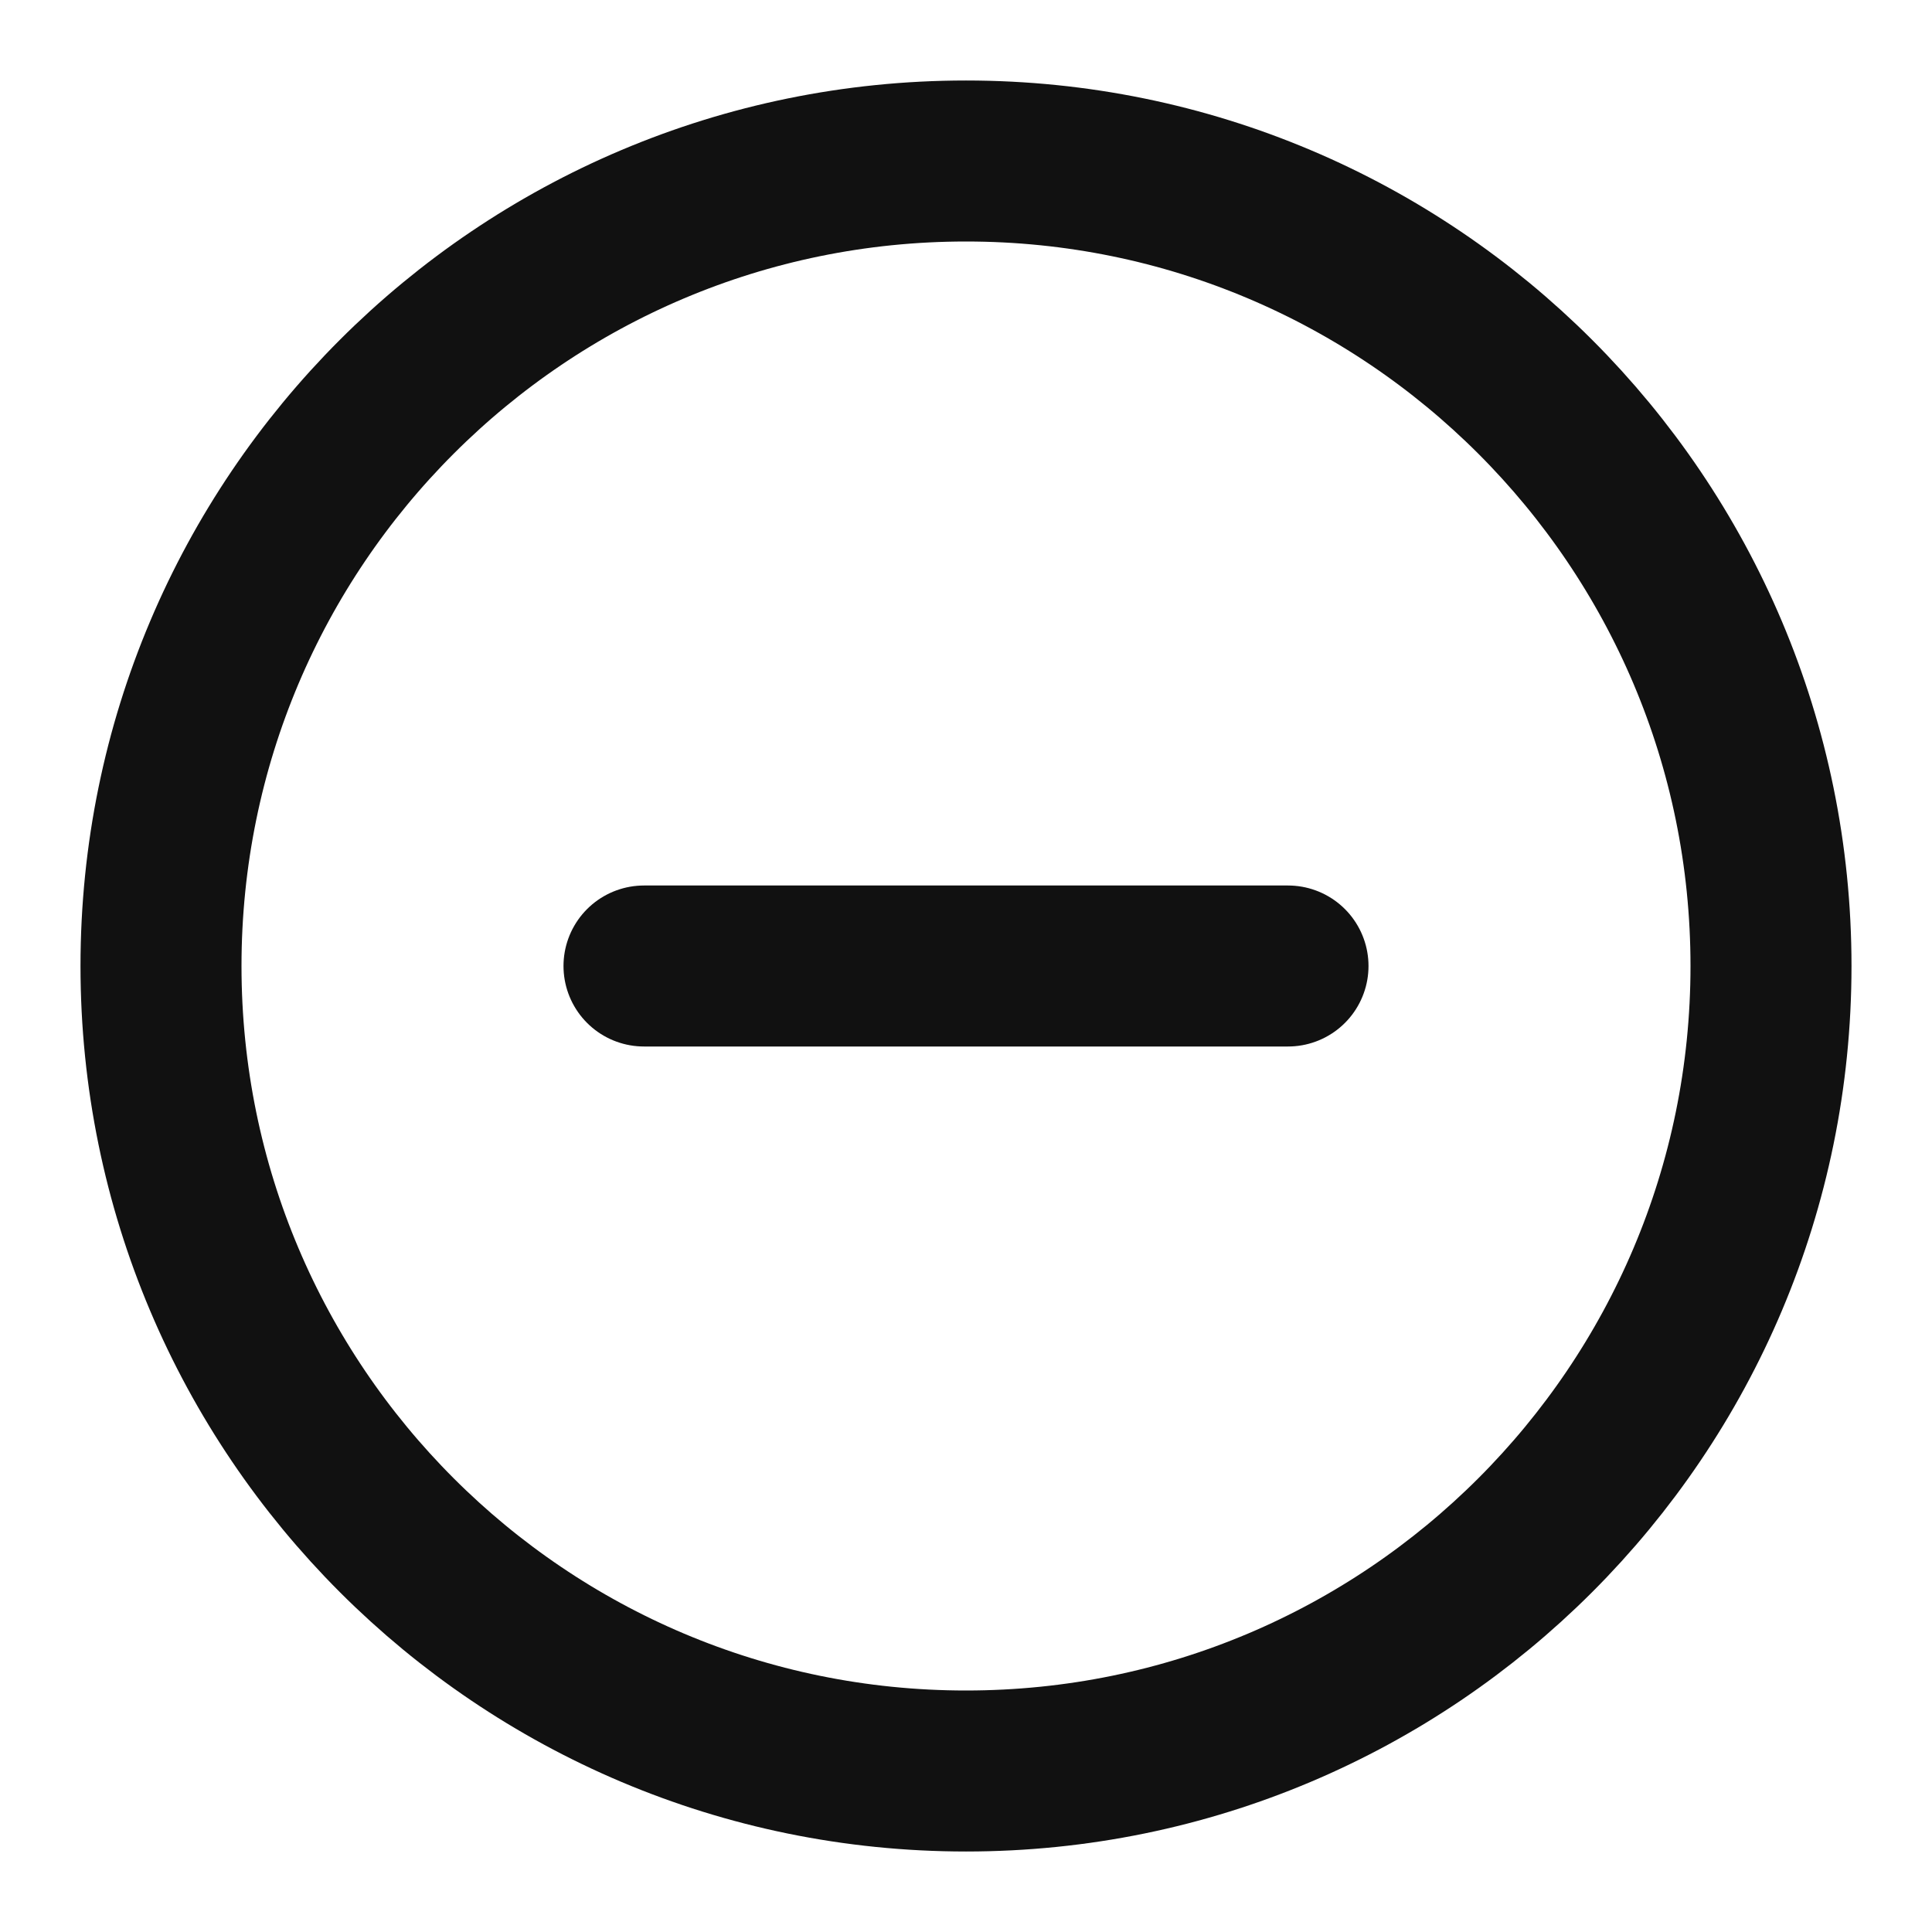
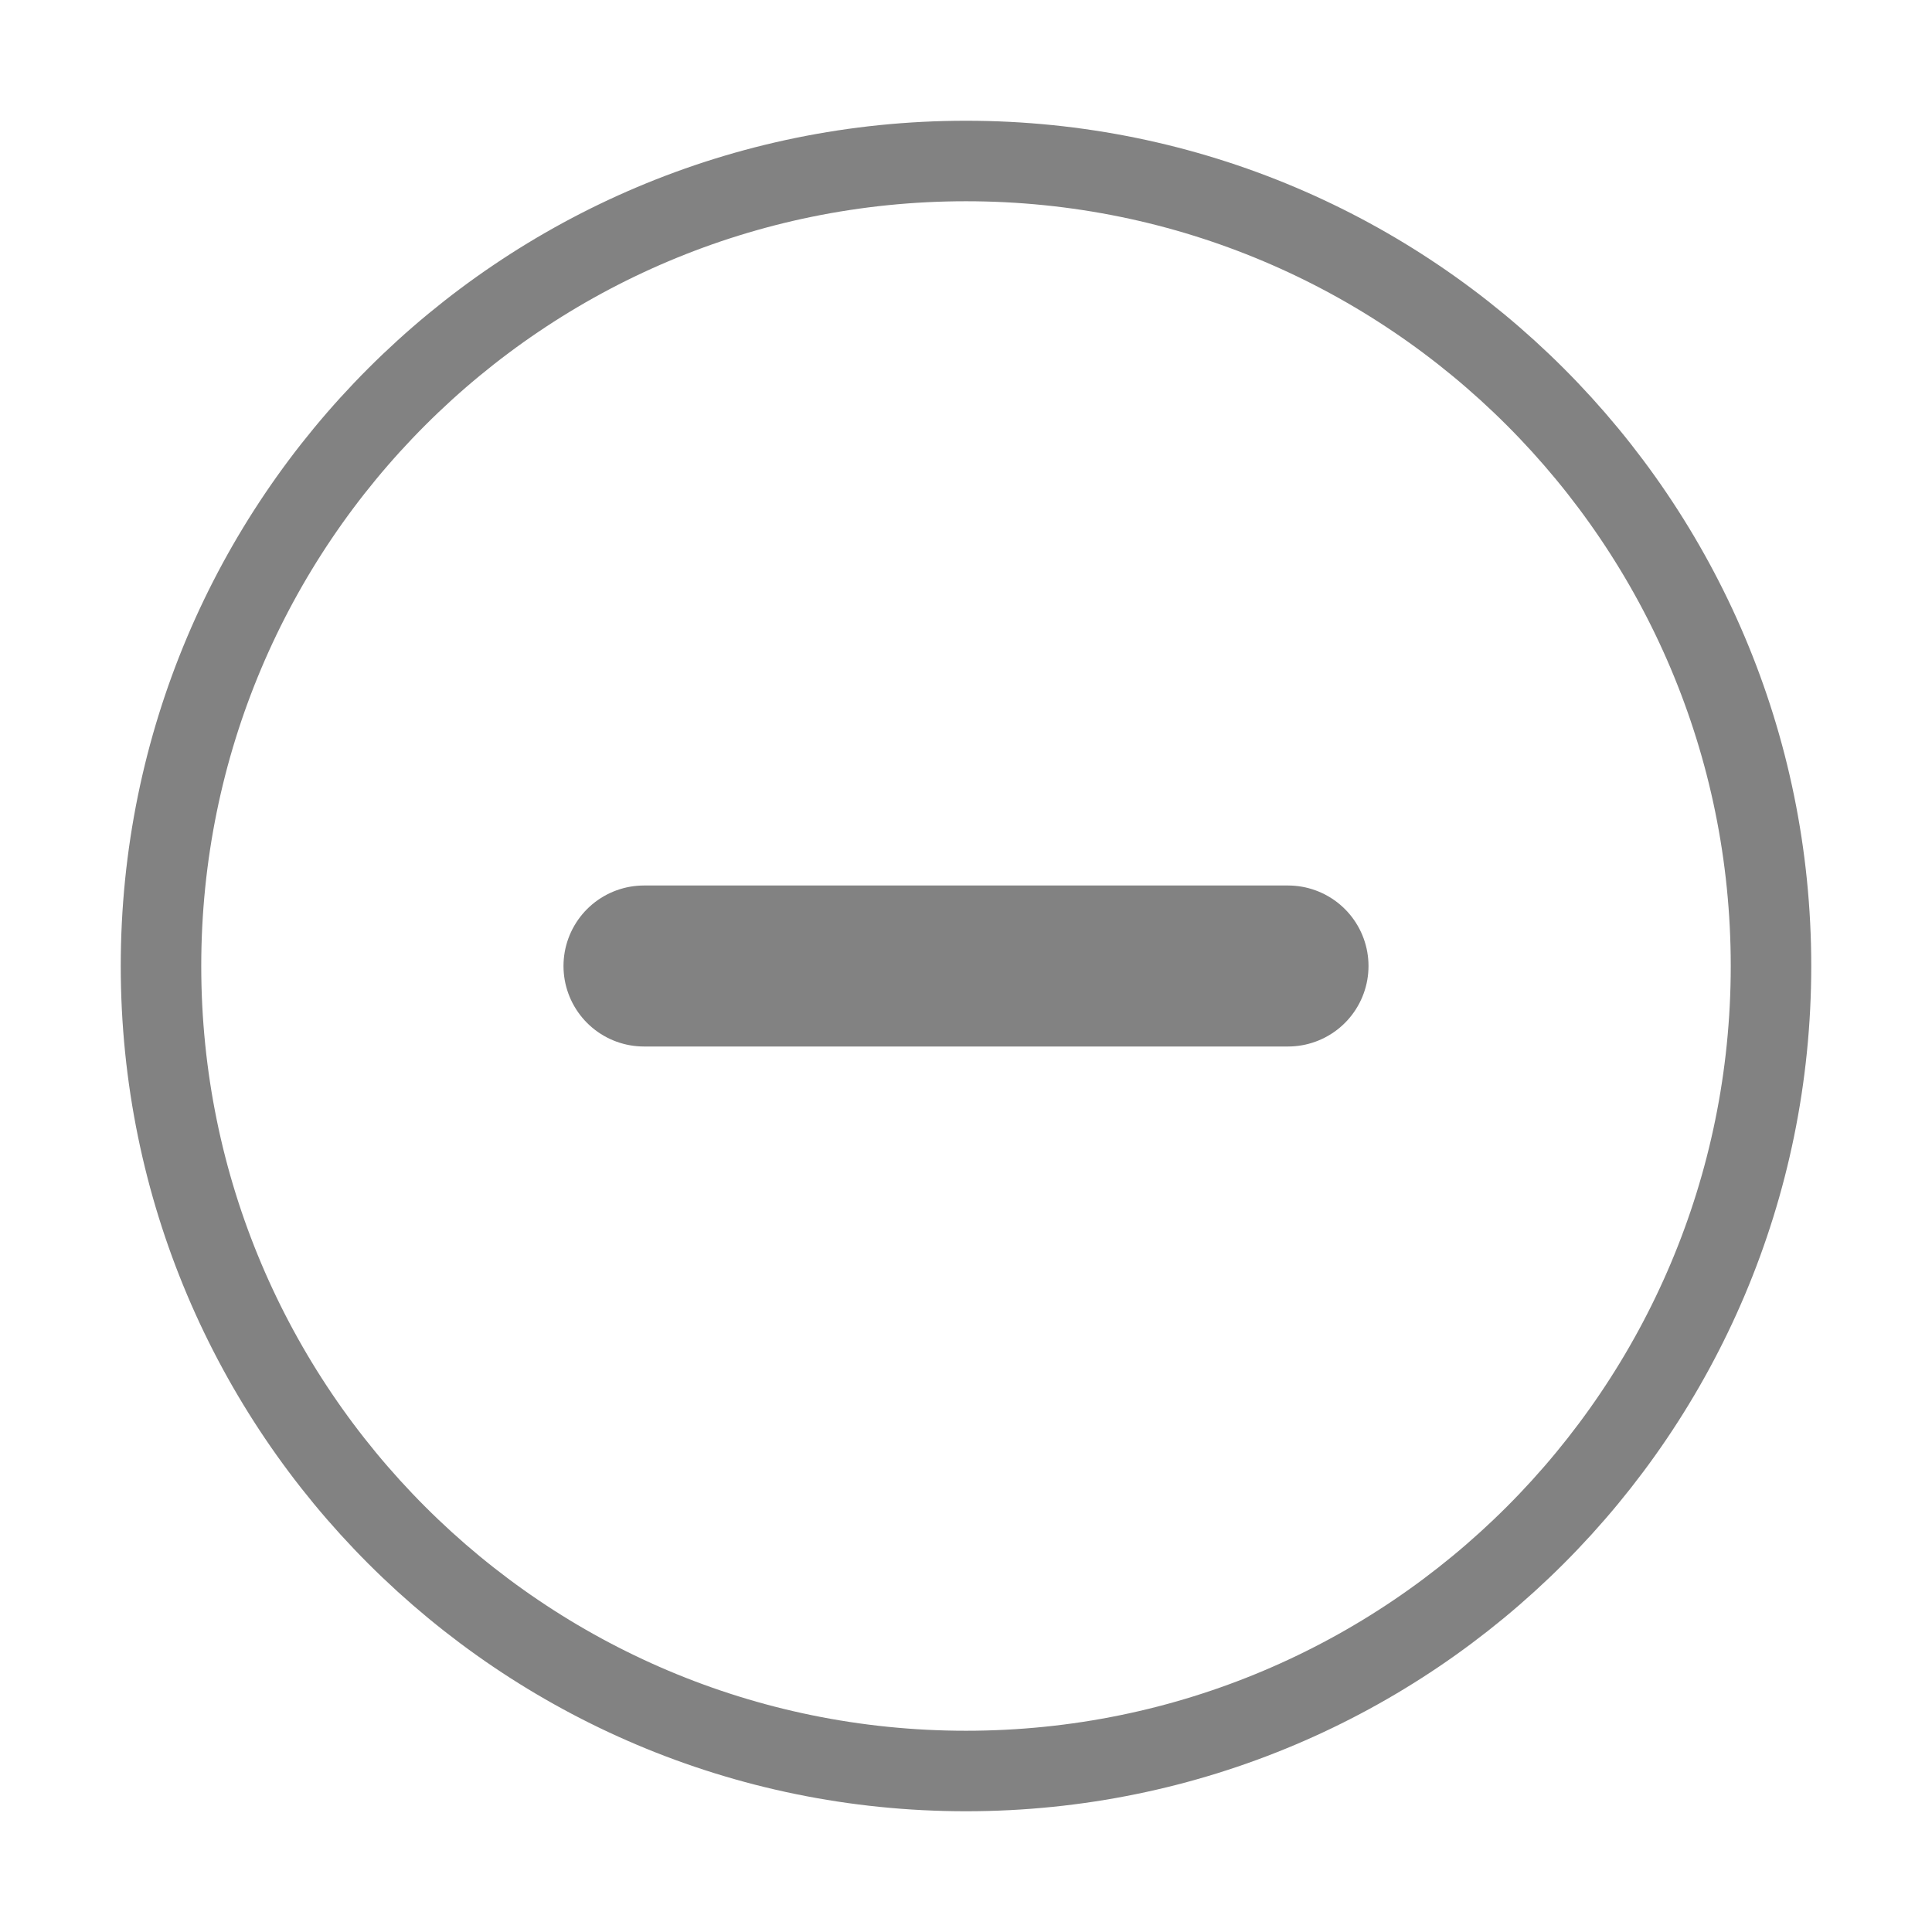
- <svg xmlns="http://www.w3.org/2000/svg" width="24" height="24" viewBox="0 0 24 24" fill="none">
-   <path d="M12 22C17.523 22 22 17.523 22 12C22 6.477 17.523 2 12 2C6.477 2 2 6.477 2 12C2 17.523 6.477 22 12 22Z" stroke="#111111" stroke-width="2" stroke-linecap="round" stroke-linejoin="round" />
-   <path d="M8 12H16" stroke="#111111" stroke-width="2" stroke-linecap="round" stroke-linejoin="round" />
+ <svg xmlns="http://www.w3.org/2000/svg" width="30" height="30" viewBox="0 0 24 24" fill="none">
+   <path d="M12 22C17.523 22 22 17.523 22 12C22 6.477 17.523 2 12 2C6.477 2 2 6.477 2 12C2 17.523 6.477 22 12 22Z" stroke="#828282" stroke-width="1" stroke-linecap="round" stroke-linejoin="round" />
+   <path d="M8 12H16" stroke="#828282" stroke-width="2" stroke-linecap="round" stroke-linejoin="round" />
</svg>
